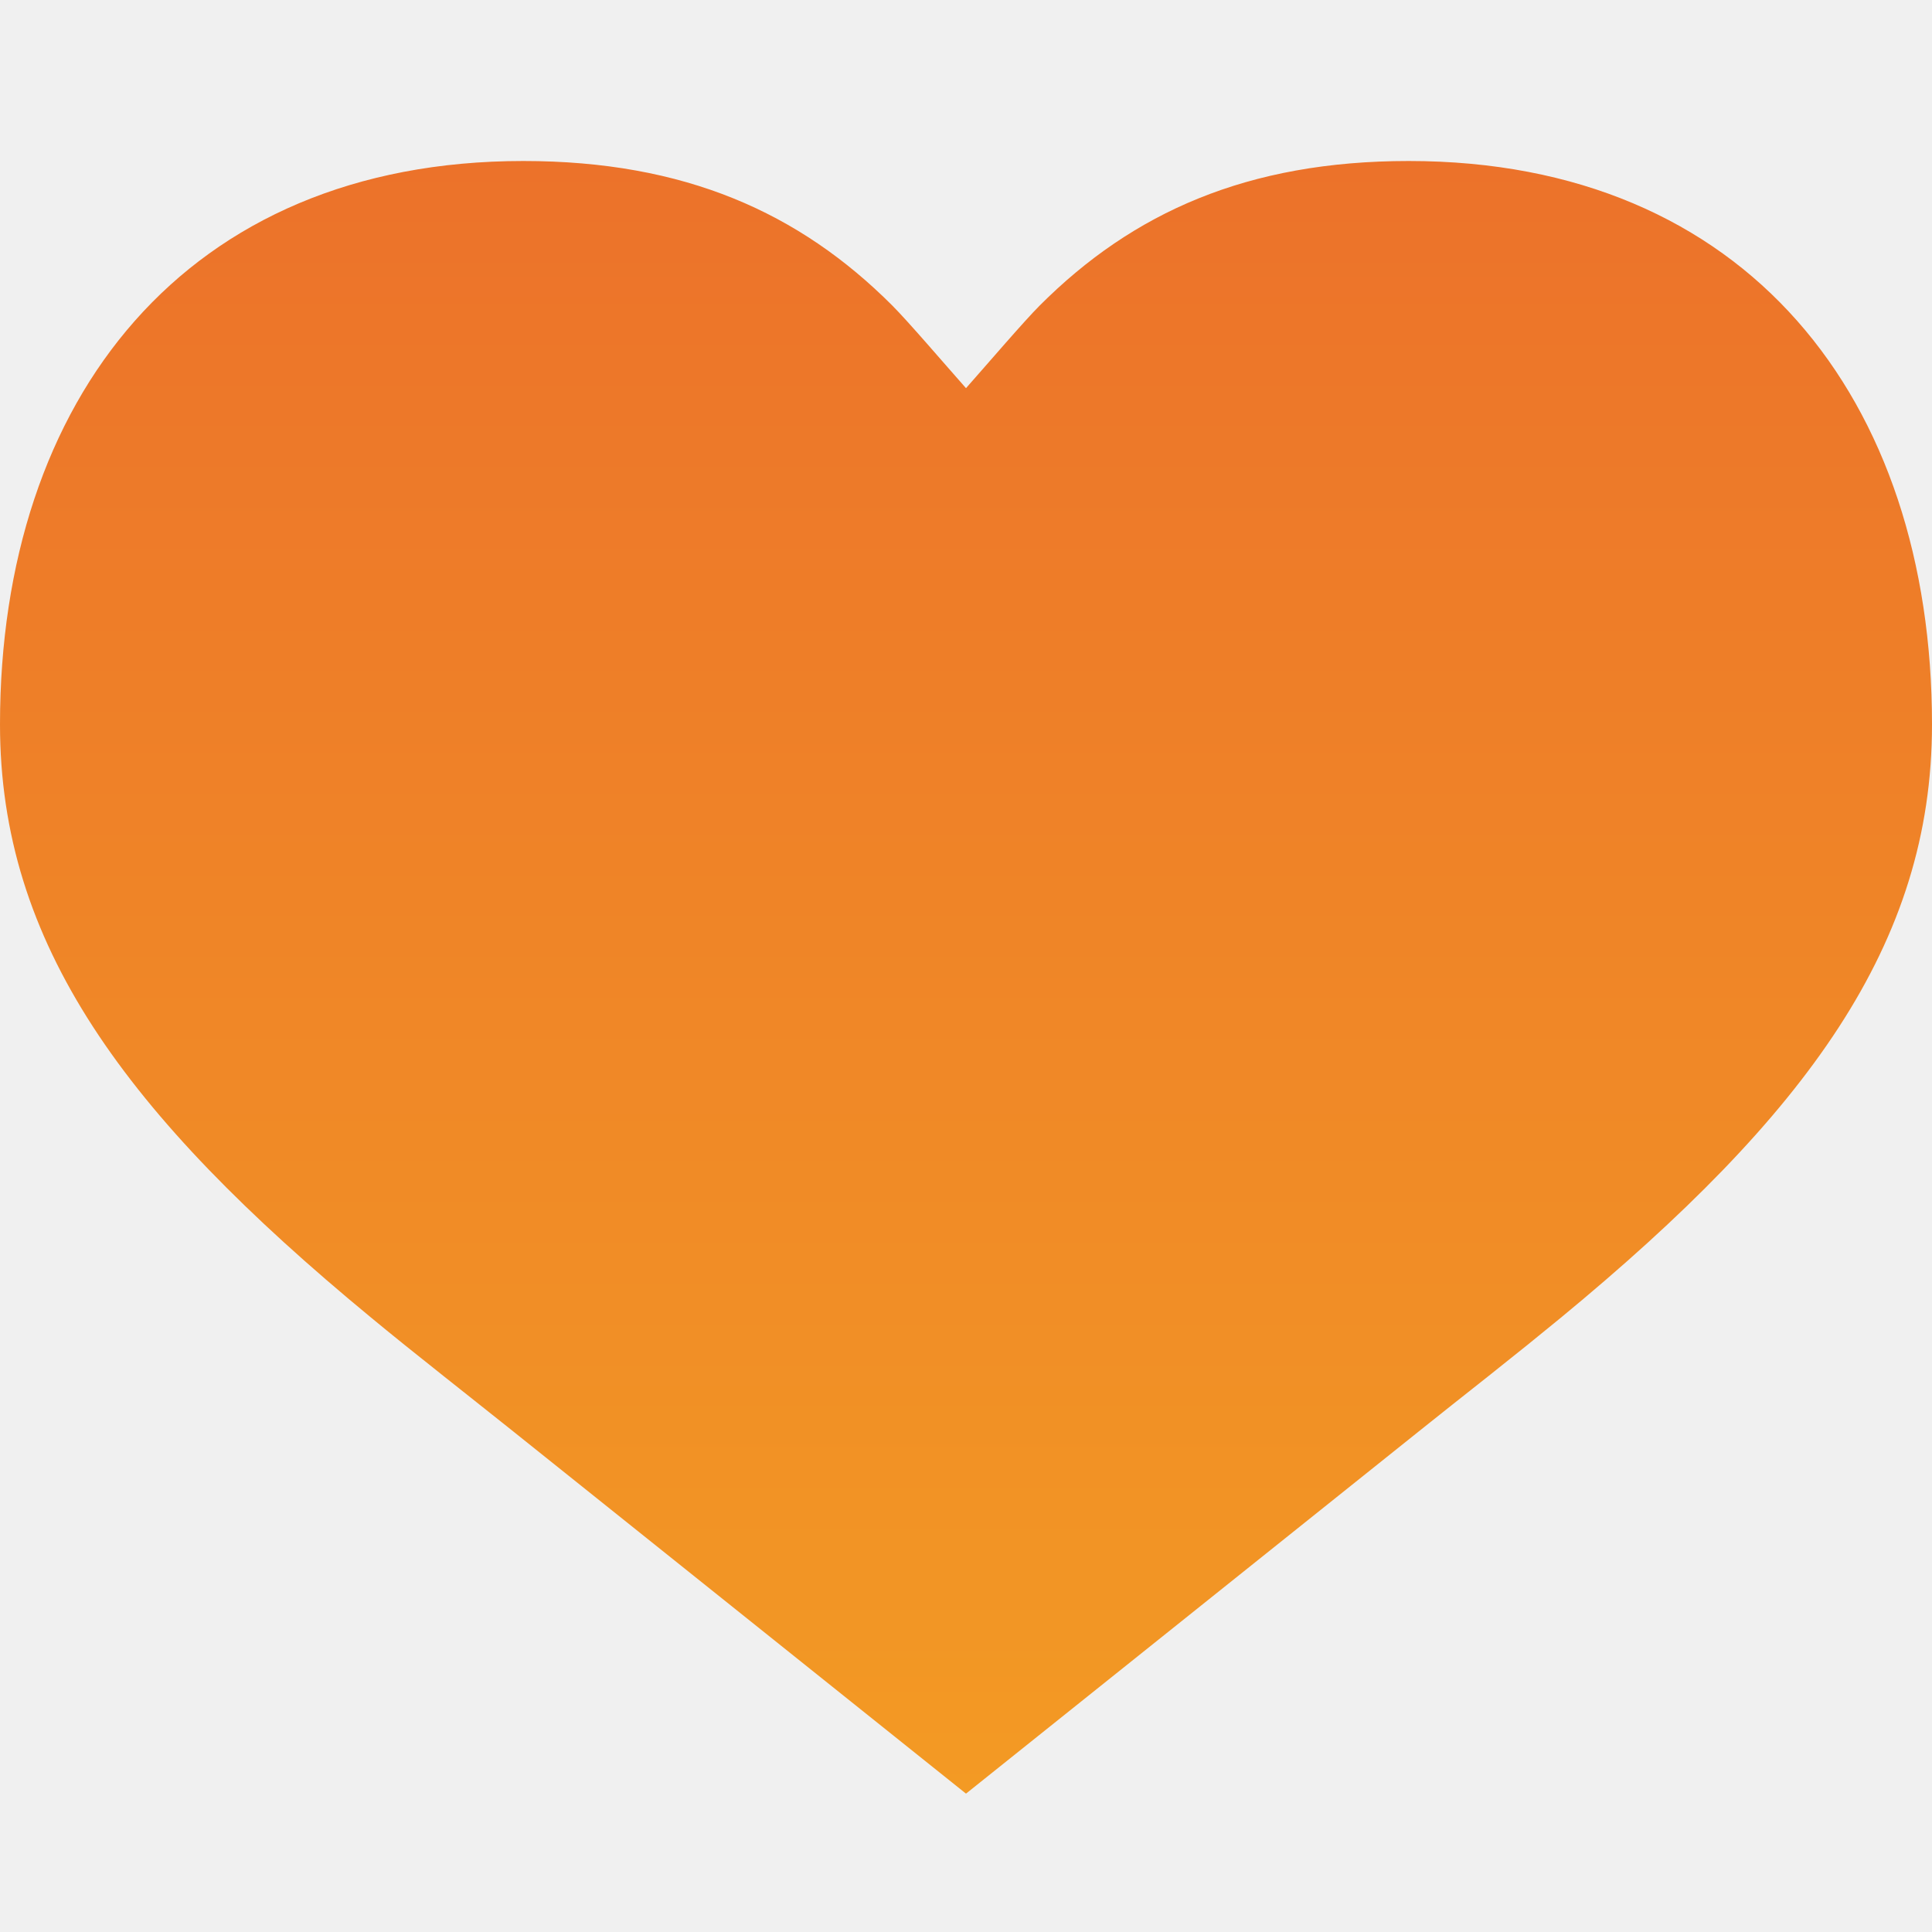
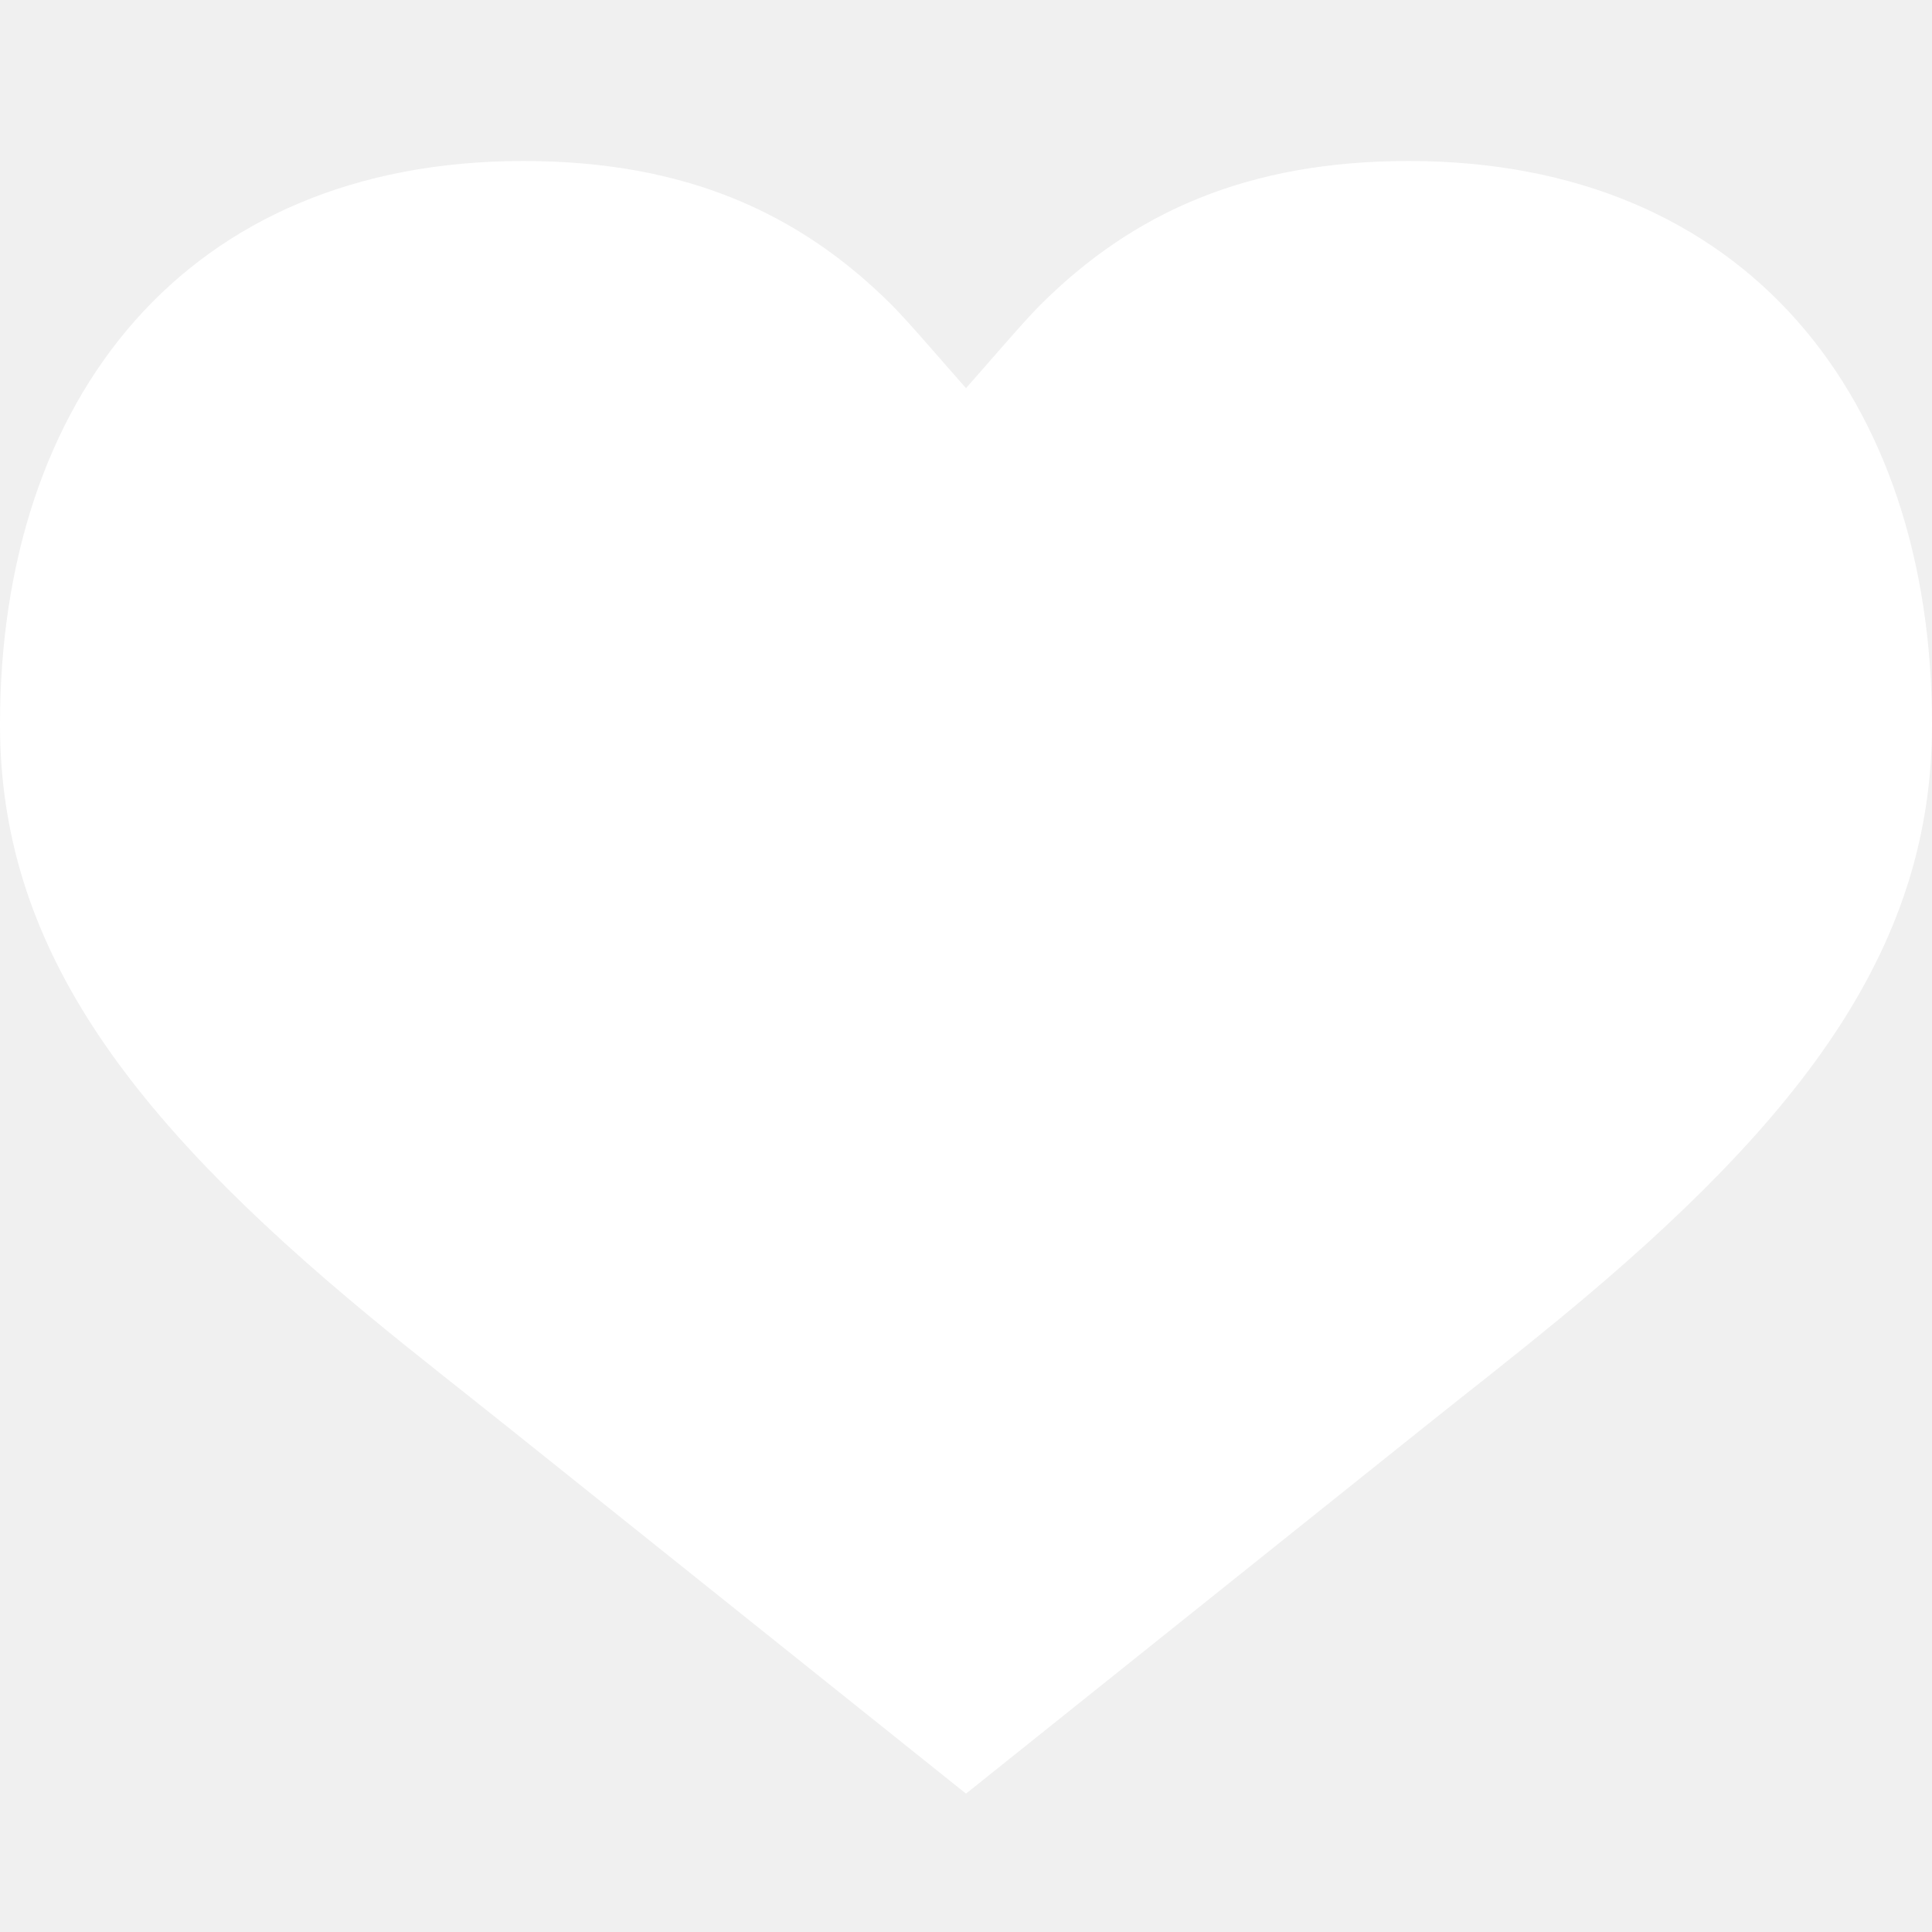
- <svg xmlns="http://www.w3.org/2000/svg" width="24" height="24" viewBox="0 0 24 24" fill="none">
-   <path fill-rule="evenodd" clip-rule="evenodd" d="M11.082 3.793C11.282 3.993 11.729 4.516 12 4.822C12.271 4.516 12.718 3.993 12.918 3.793C14.07 2.641 15.494 2 17.5 2C21.698 2 24 4.959 24 9C24 11.726 22.45 13.846 19.387 16.371C19.116 16.594 18.841 16.816 18.479 17.103C18.373 17.187 18.258 17.278 18.043 17.448C17.869 17.586 17.745 17.685 17.625 17.781L12 22.281L6.375 17.781C6.187 17.631 5.454 17.049 5.514 17.097C5.15 16.808 4.871 16.584 4.598 16.358C1.548 13.841 0 11.719 0 9C0 4.959 2.302 2 6.5 2C8.506 2 9.93 2.641 11.082 3.793Z" fill="url(#paint0_linear_24_540)" />
-   <defs>
-     <linearGradient id="paint0_linear_24_540" x1="12" y1="2" x2="12" y2="22.281" gradientUnits="userSpaceOnUse">
-       <stop stop-color="#EC722A" />
-       <stop offset="1" stop-color="#F39A24" />
-     </linearGradient>
-   </defs>
+ <svg xmlns="http://www.w3.org/2000/svg" width="24" height="24" viewBox="0 0 24 24">
+   <path d="M11.082 3.793C11.282 3.993 11.729 4.516 12 4.822C12.271 4.516 12.718 3.993 12.918 3.793C14.07 2.641 15.494 2 17.5 2C21.698 2 24 4.959 24 9C24 11.726 22.45 13.846 19.387 16.371C19.116 16.594 18.841 16.816 18.479 17.103C18.373 17.187 18.258 17.278 18.043 17.448C17.869 17.586 17.745 17.685 17.625 17.781L12 22.281L6.375 17.781C6.187 17.631 5.454 17.049 5.514 17.097C5.15 16.808 4.871 16.584 4.598 16.358C1.548 13.841 0 11.719 0 9C0 4.959 2.302 2 6.5 2C8.506 2 9.93 2.641 11.082 3.793Z" fill="#FFFFFF" />
</svg>
